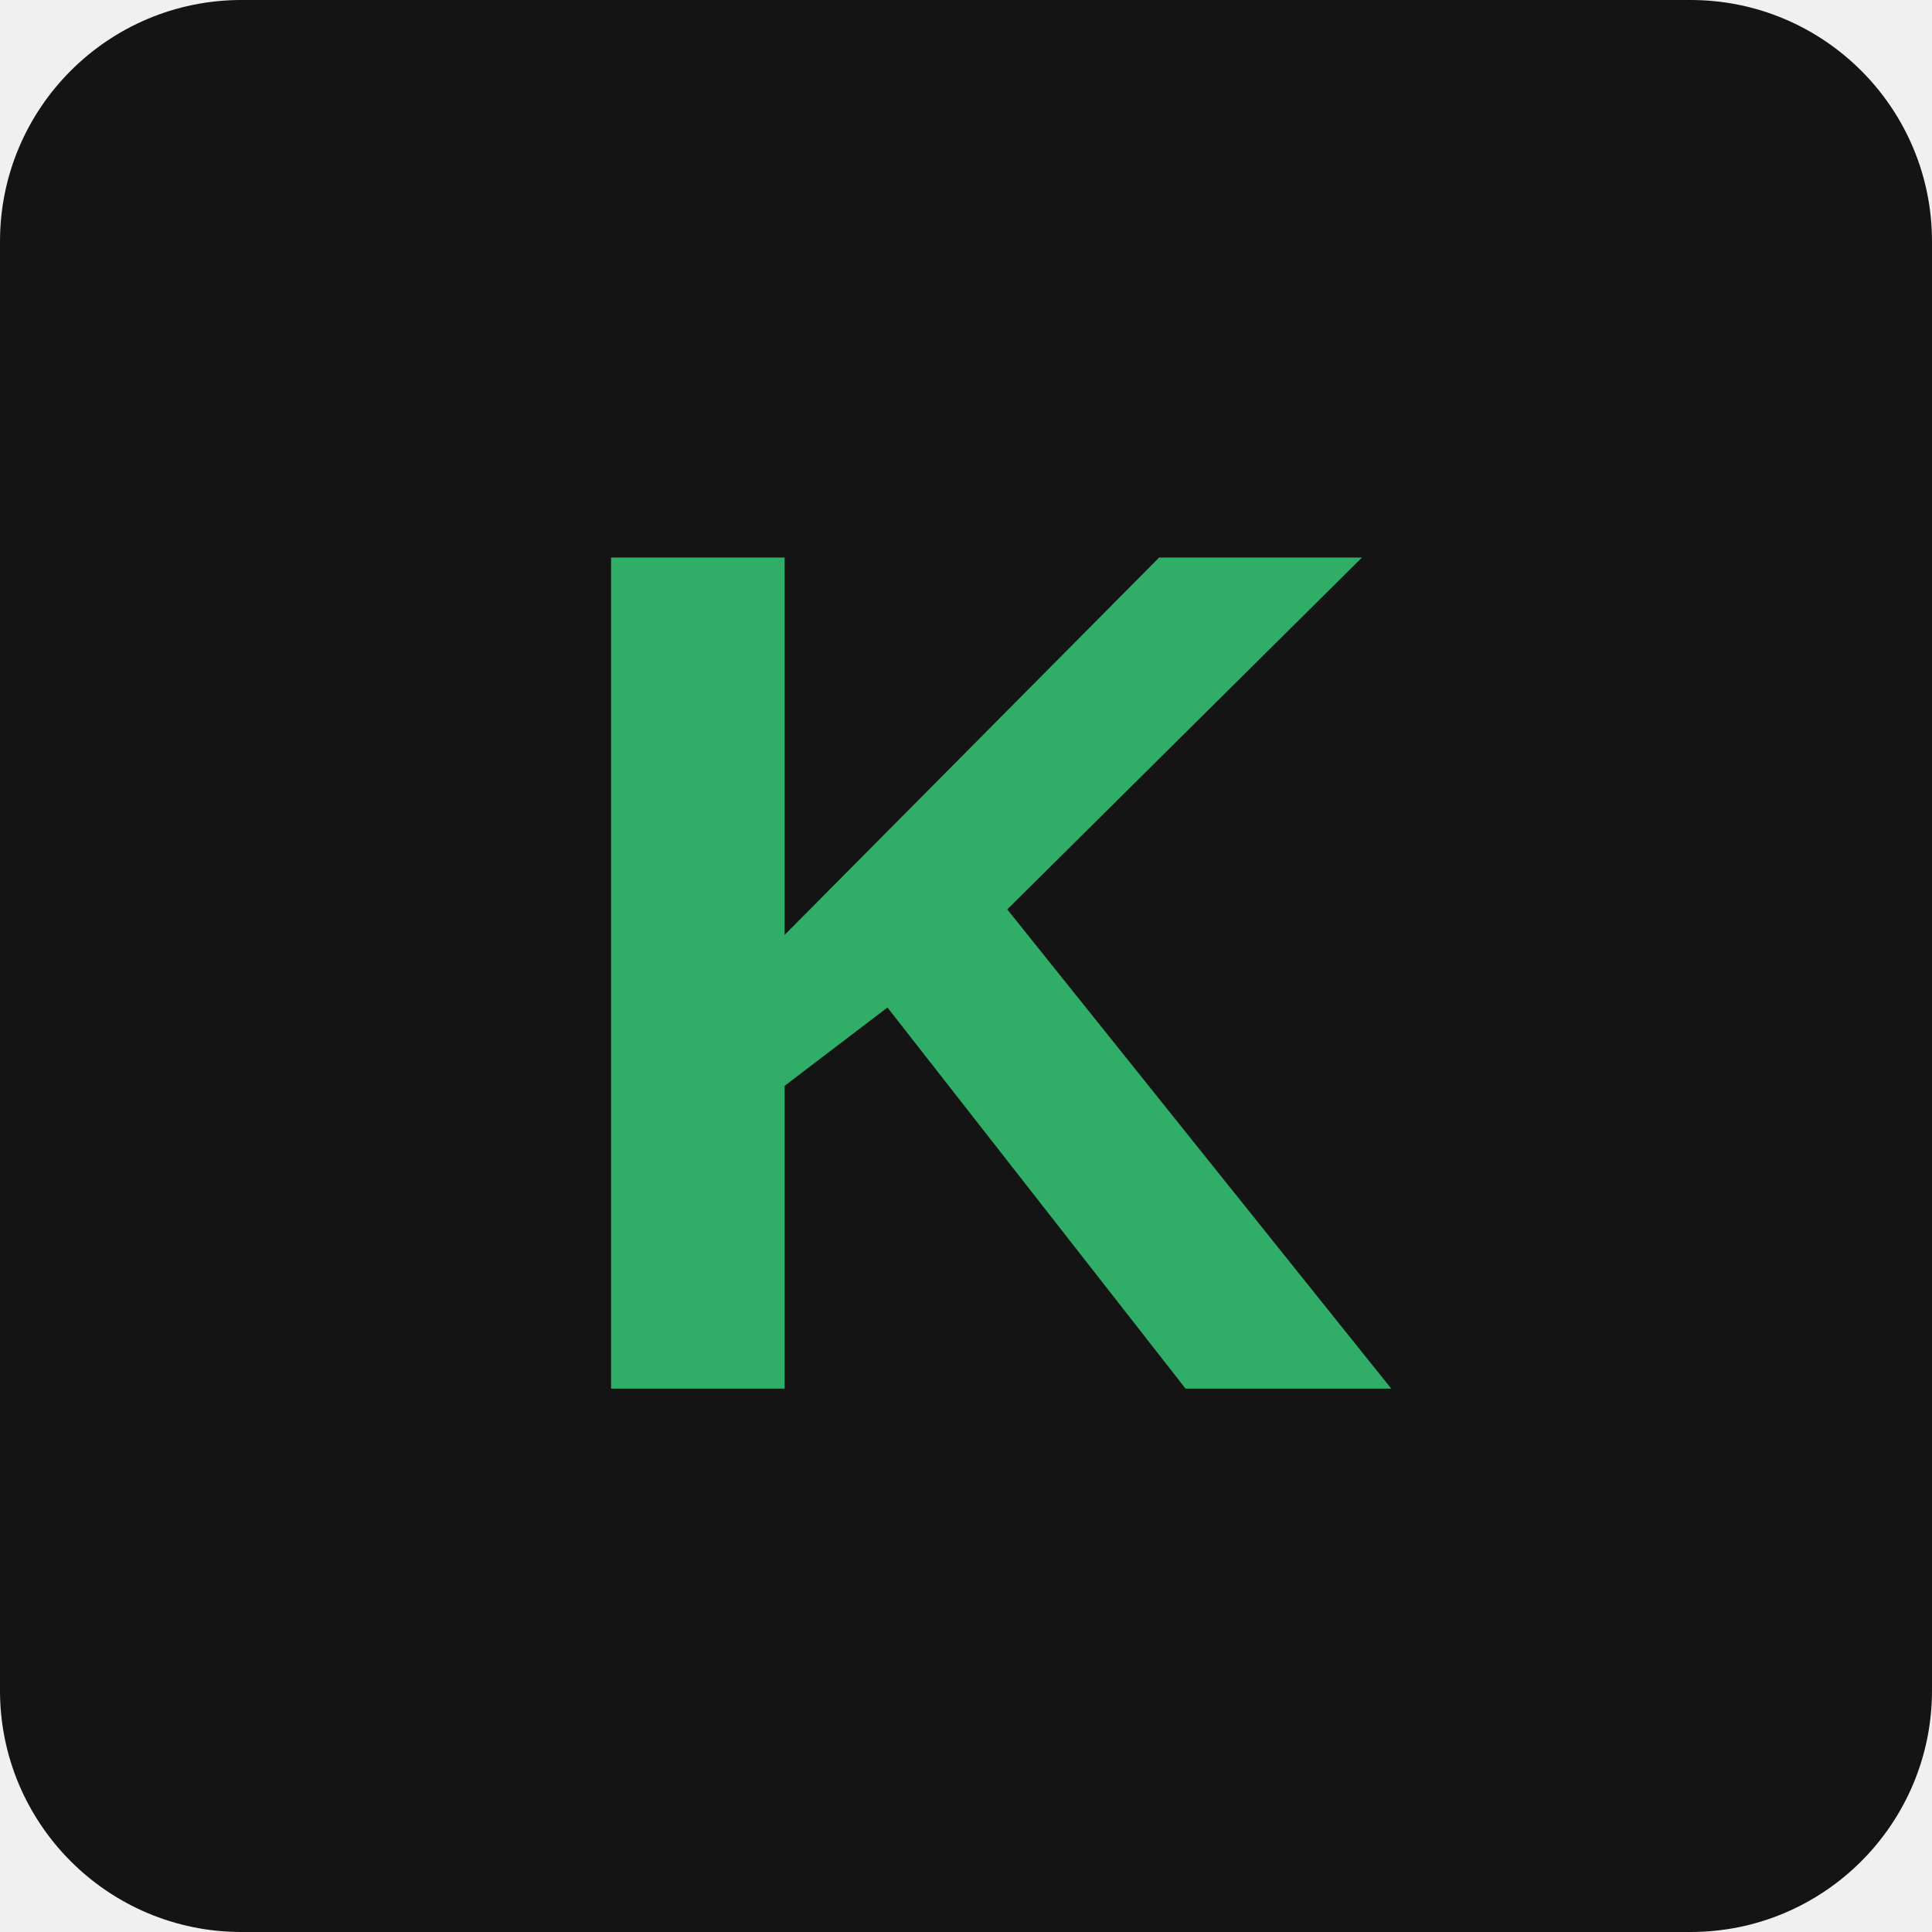
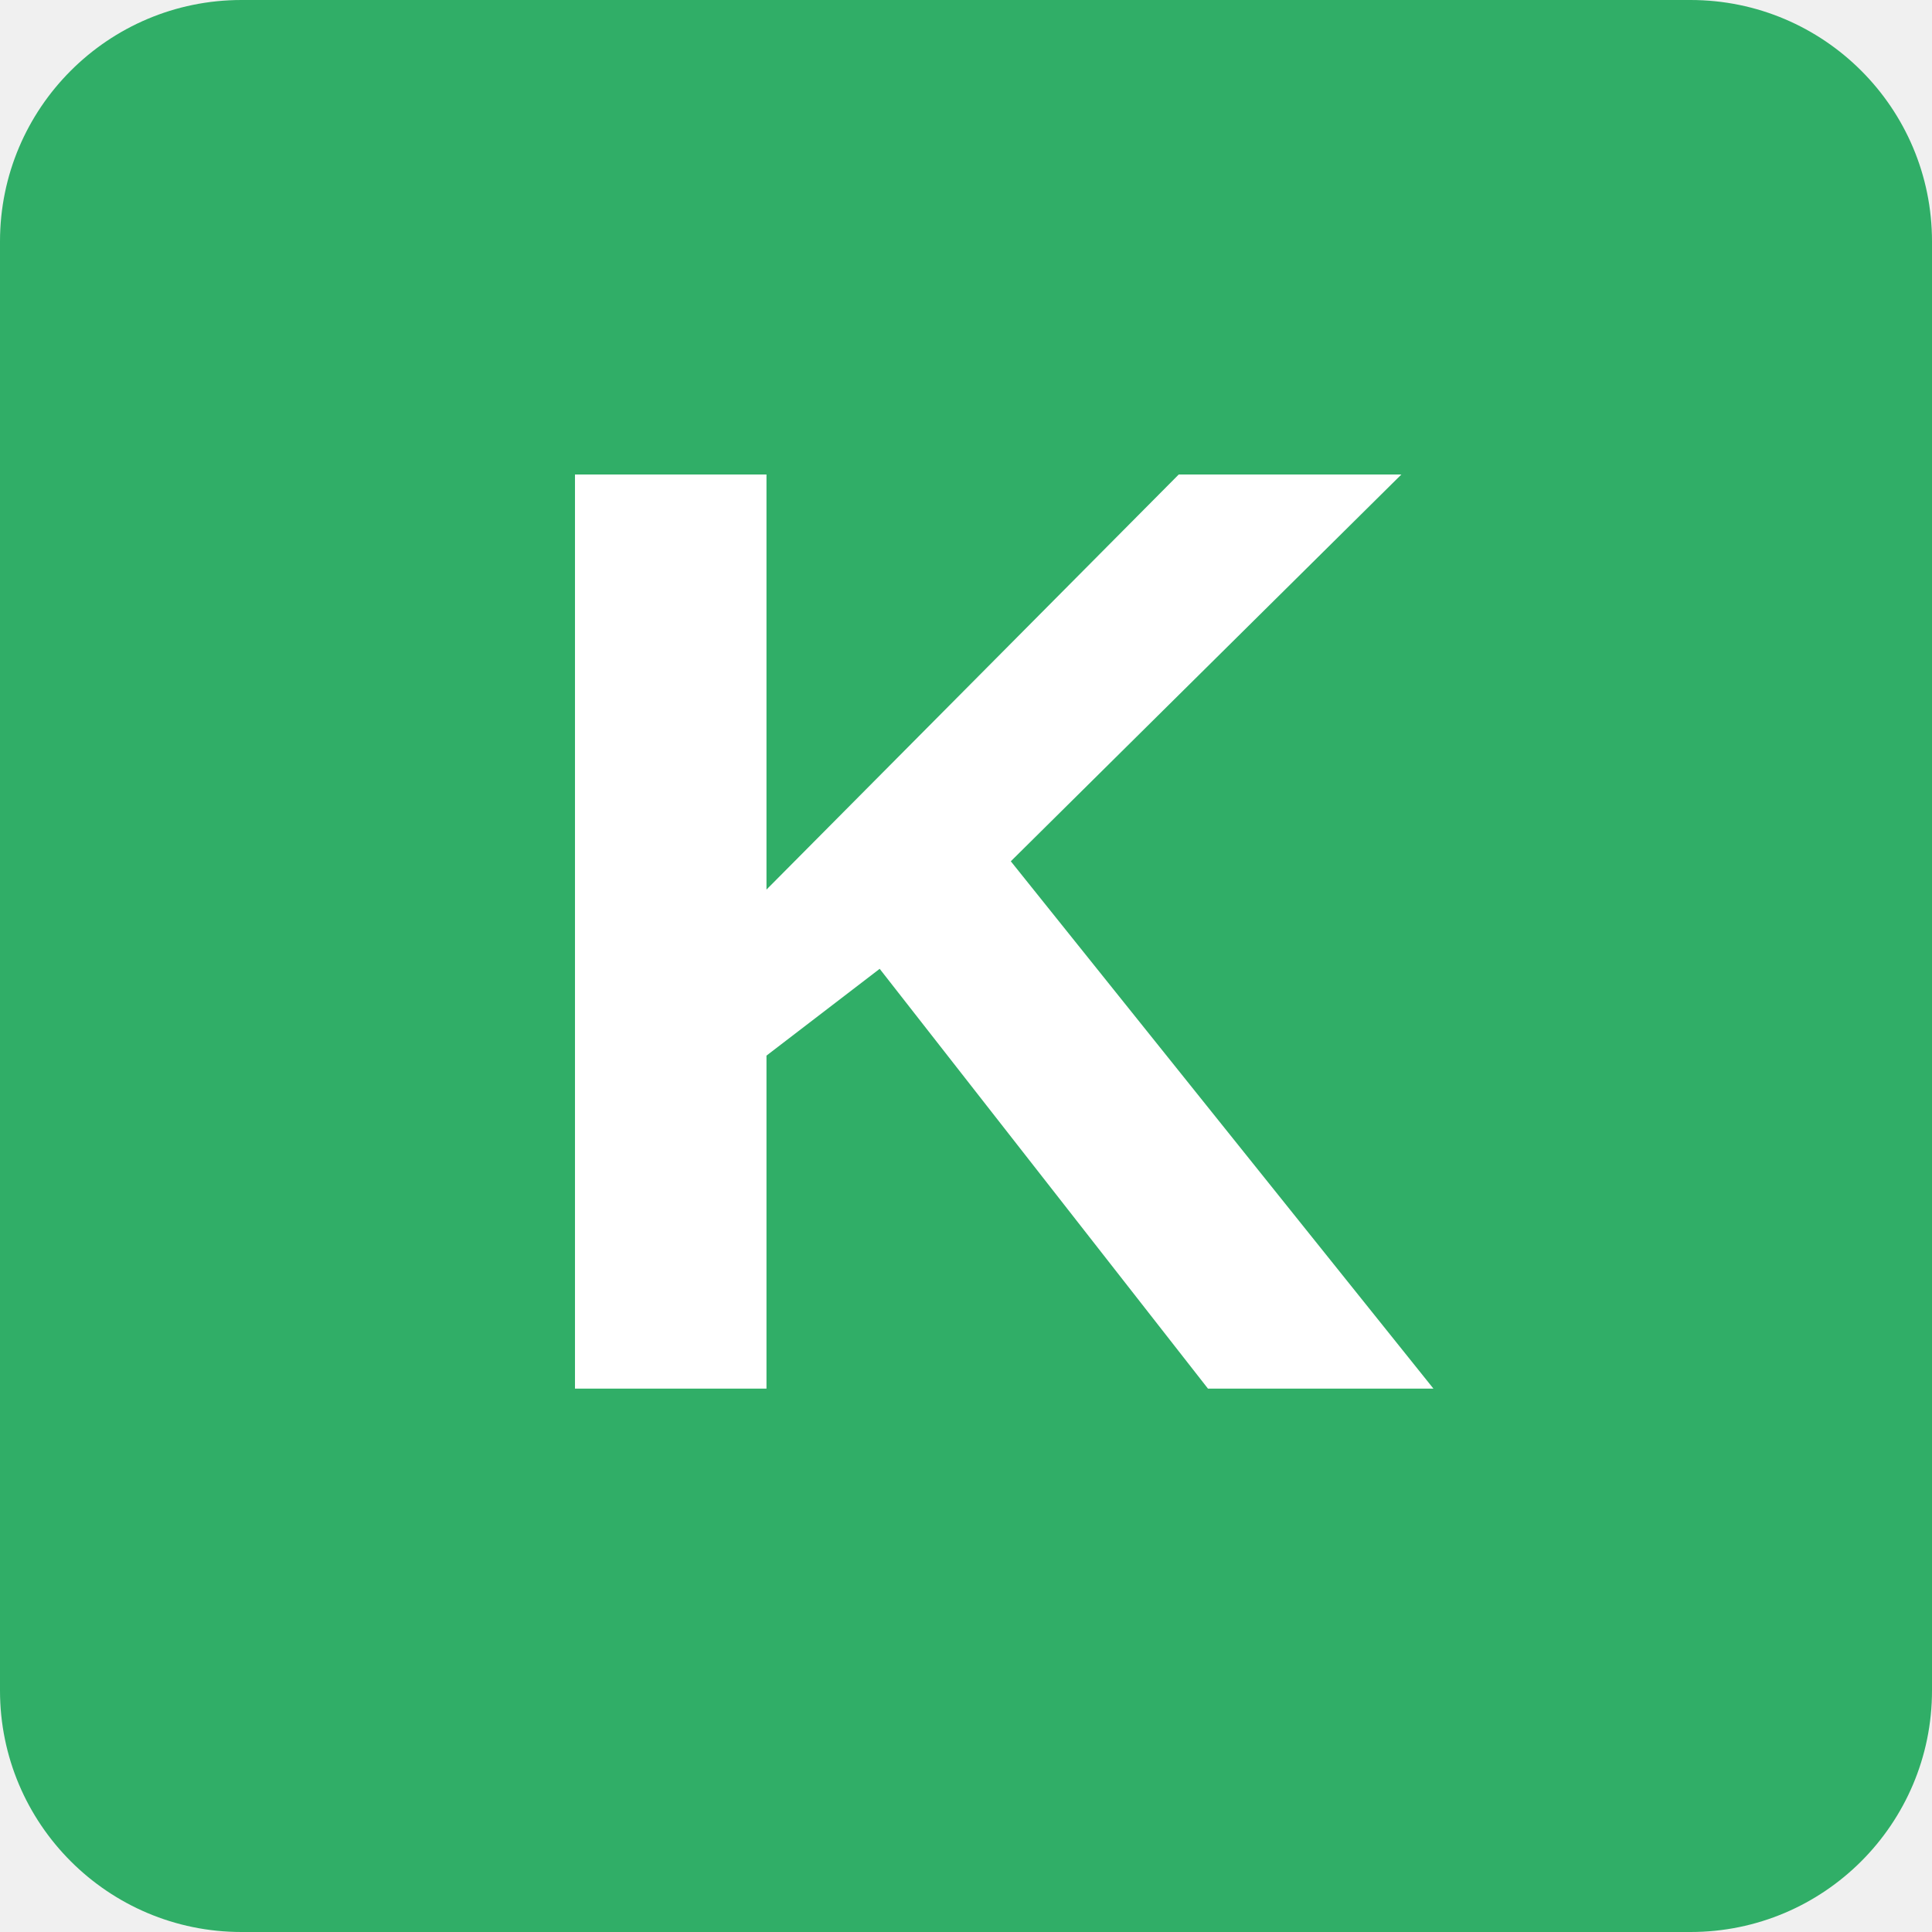
<svg xmlns="http://www.w3.org/2000/svg" viewBox="0 0 32 32">
-   <rect width="32" height="32" rx="4" fill="#141414" />
-   <text x="16" y="23" text-anchor="middle" font-family="Arial,sans-serif" font-weight="800" font-size="20" fill="#30AE67">K</text>
+   <rect width="32" height="32" rx="4" fill="#30AE67" />
+   <text x="16" y="23" text-anchor="middle" font-family="Arial,sans-serif" font-weight="900" font-size="22" fill="white">K</text>
</svg>
